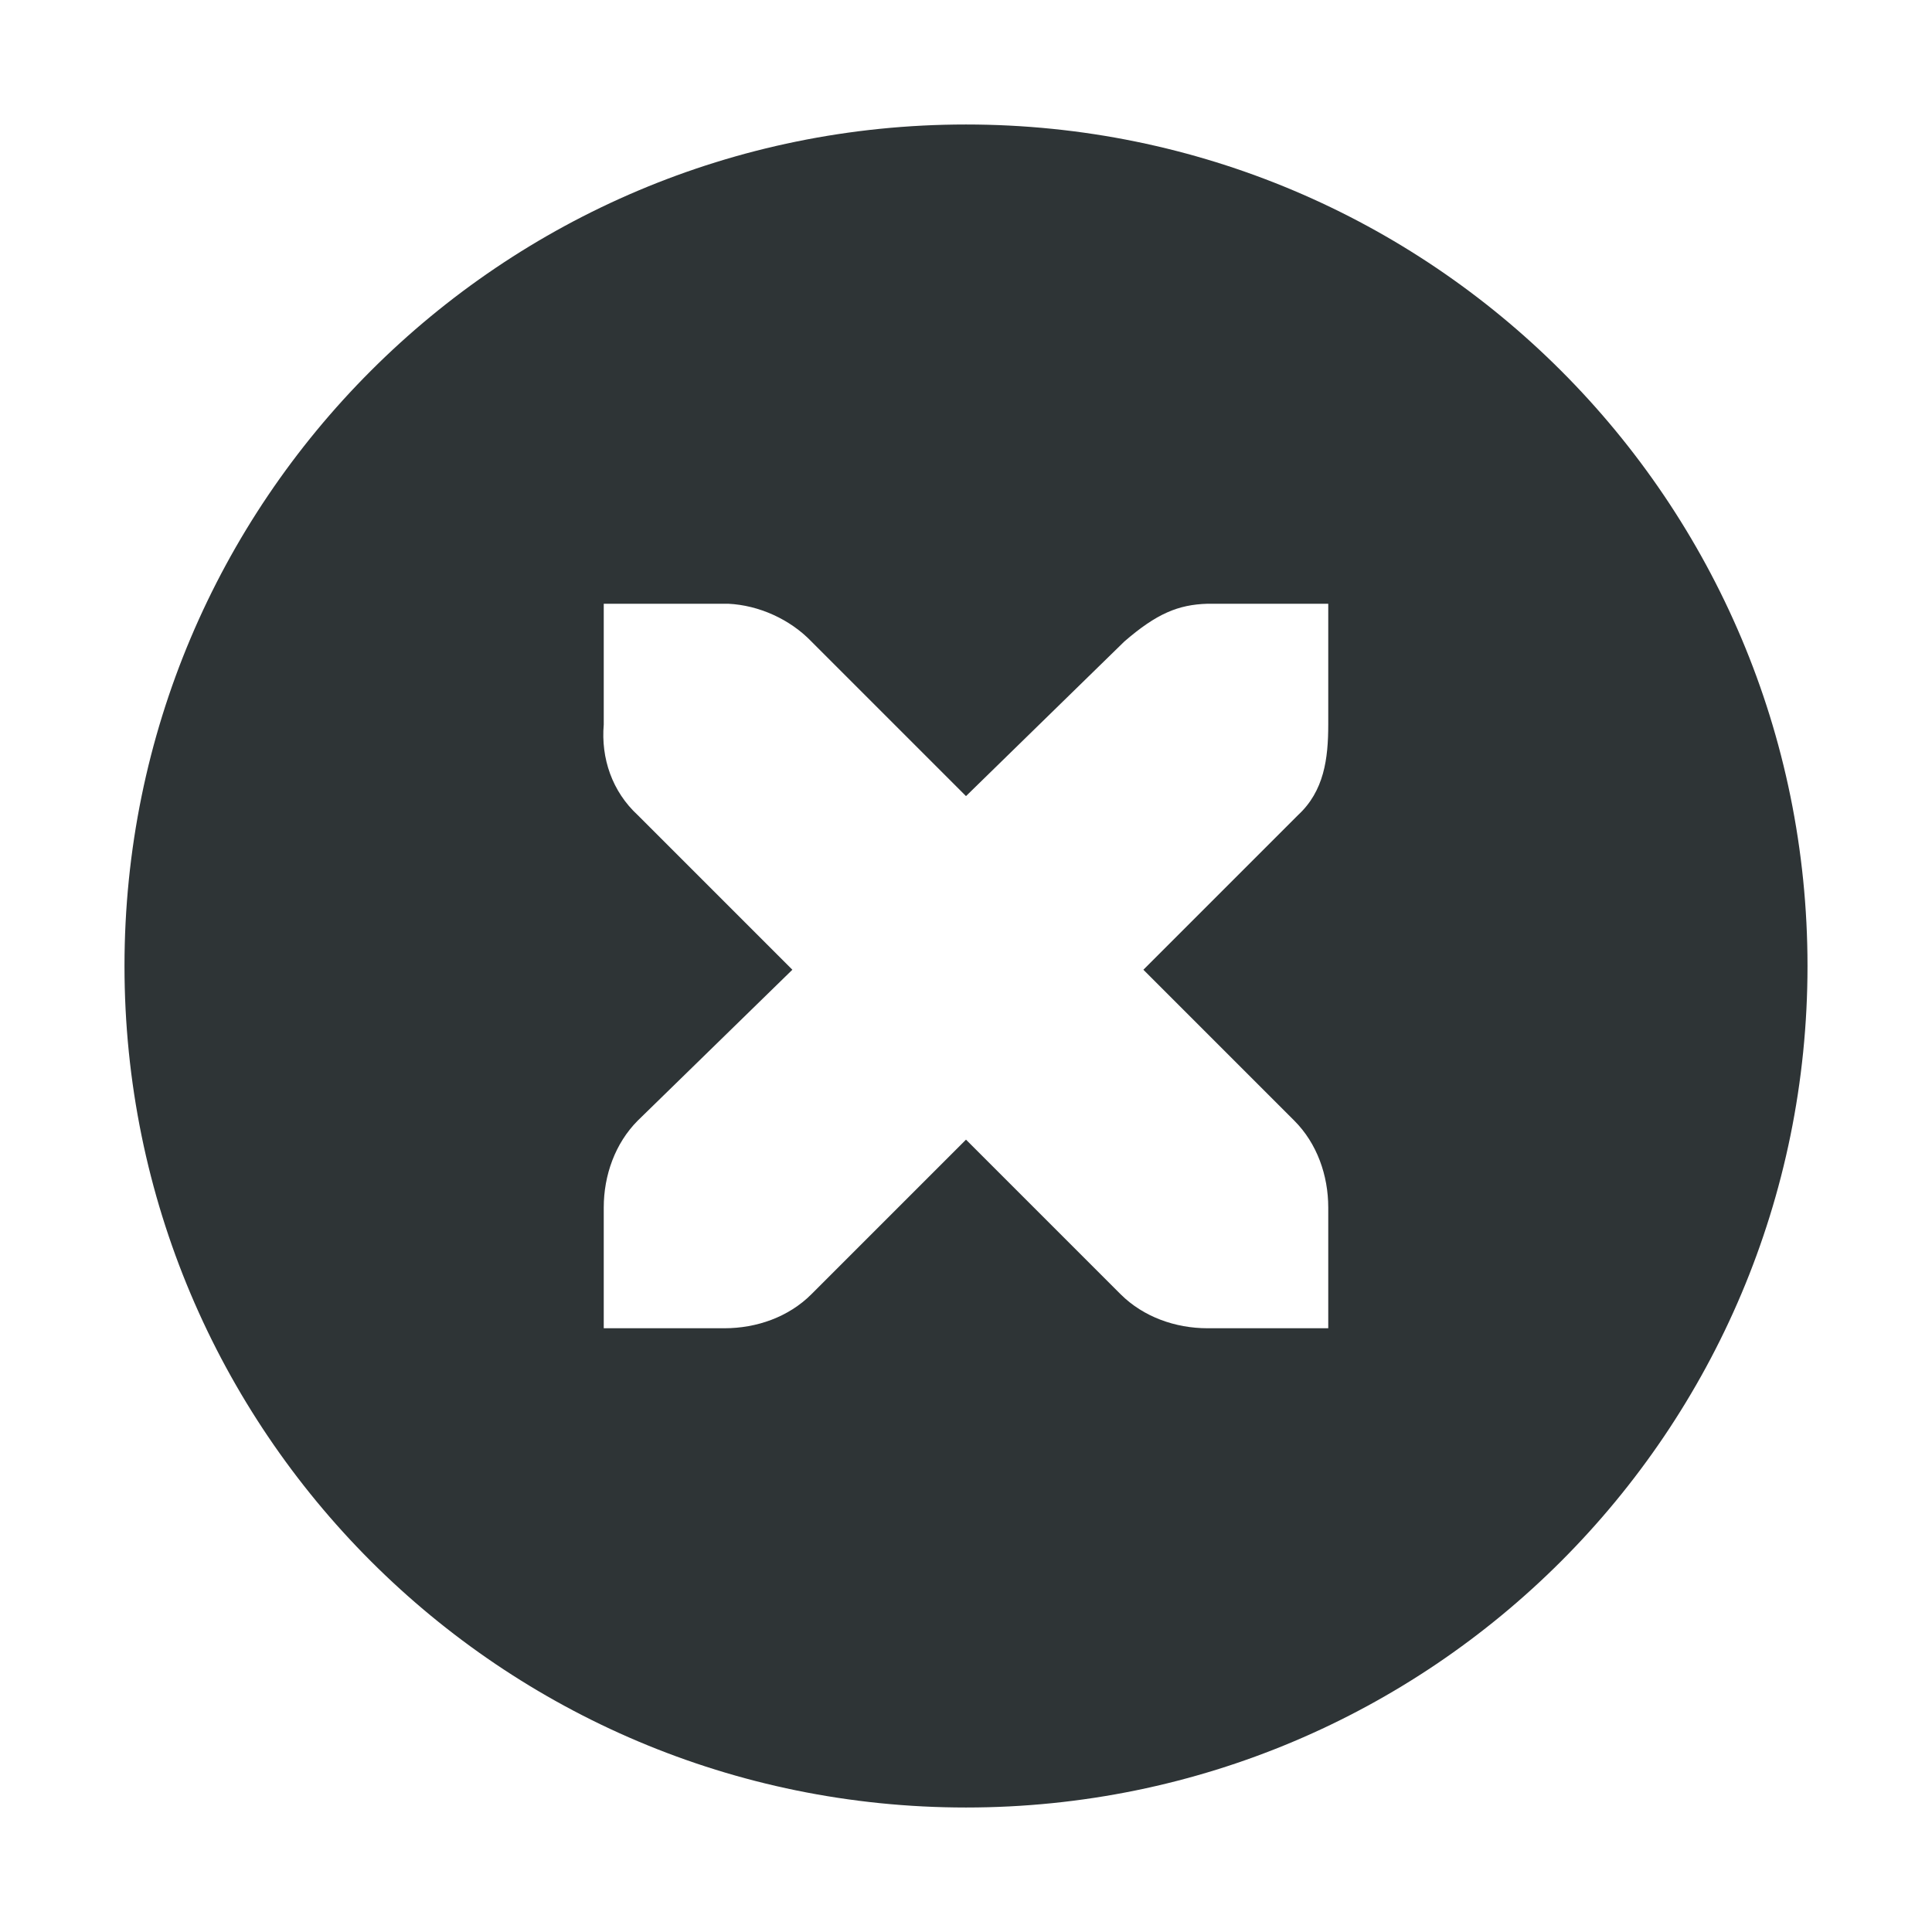
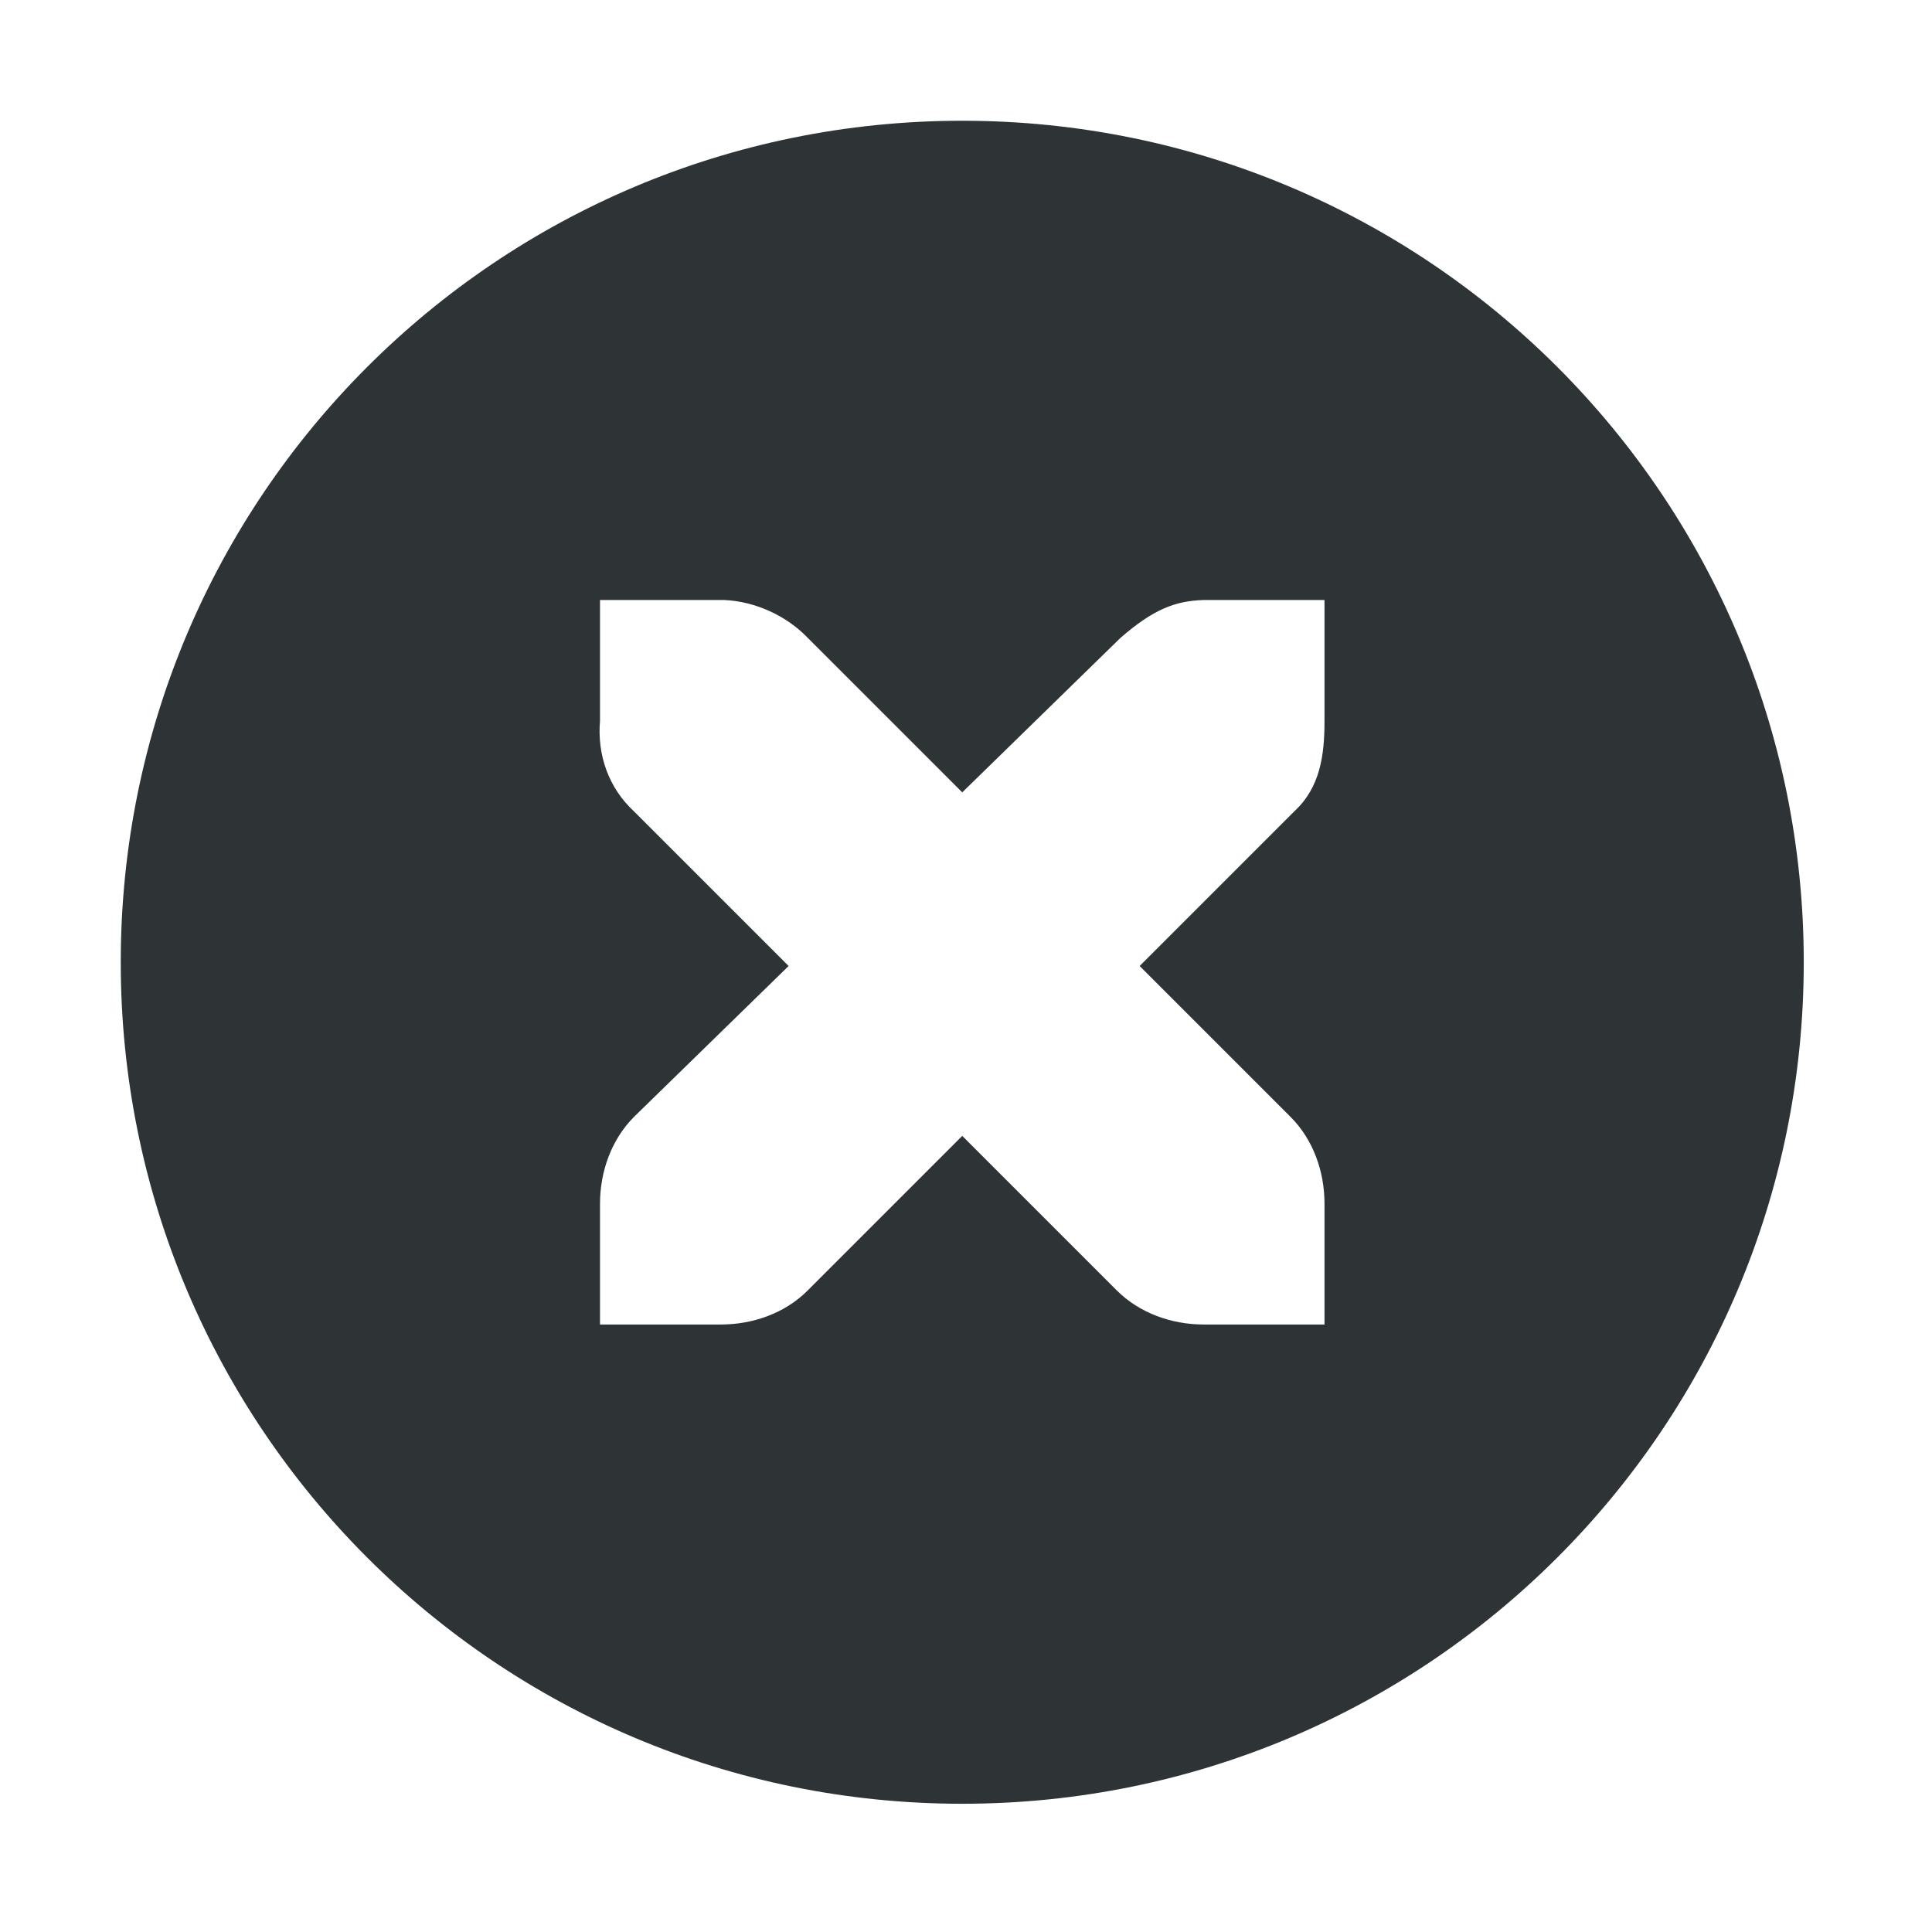
<svg xmlns="http://www.w3.org/2000/svg" height="16px" viewBox="0 0 16 16" width="16px">
-   <path d="m 8 1.031 c -3.852 0 -6.969 3.117 -6.969 6.969 s 3.117 6.969 6.969 6.969 s 6.969 -3.117 6.969 -6.969 s -3.117 -6.969 -6.969 -6.969 z m -3 3.969 h 1 h 0.031 c 0.254 0.012 0.512 0.129 0.688 0.312 l 1.281 1.281 l 1.312 -1.281 c 0.266 -0.23 0.445 -0.305 0.688 -0.312 h 1 v 1 c 0 0.285 -0.035 0.551 -0.25 0.75 l -1.281 1.281 l 1.25 1.25 c 0.188 0.188 0.281 0.453 0.281 0.719 v 1 h -1 c -0.266 0 -0.531 -0.094 -0.719 -0.281 l -1.281 -1.281 l -1.281 1.281 c -0.188 0.188 -0.453 0.281 -0.719 0.281 h -1 v -1 c 0 -0.266 0.094 -0.531 0.281 -0.719 l 1.281 -1.25 l -1.281 -1.281 c -0.211 -0.195 -0.305 -0.469 -0.281 -0.75 z m 0 0" fill="#2e3436" />
+   <path d="m 7.969 1 c -3.852 0 -6.969 3.117 -6.969 6.969 s 3.117 6.969 6.969 6.969 s 6.969 -3.117 6.969 -6.969 s -3.117 -6.969 -6.969 -6.969 z m -3 3.969 h 1 h 0.031 c 0.254 0.012 0.512 0.129 0.688 0.312 l 1.281 1.281 l 1.312 -1.281 c 0.266 -0.23 0.445 -0.305 0.688 -0.312 h 1 v 1 c 0 0.285 -0.035 0.551 -0.25 0.75 l -1.281 1.281 l 1.25 1.25 c 0.188 0.188 0.281 0.453 0.281 0.719 v 1 h -1 c -0.266 0 -0.531 -0.094 -0.719 -0.281 l -1.281 -1.281 l -1.281 1.281 c -0.188 0.188 -0.453 0.281 -0.719 0.281 h -1 v -1 c 0 -0.266 0.094 -0.531 0.281 -0.719 l 1.281 -1.25 l -1.281 -1.281 c -0.211 -0.195 -0.305 -0.469 -0.281 -0.75 z m 0 0" fill="#2e3436" />
</svg>
